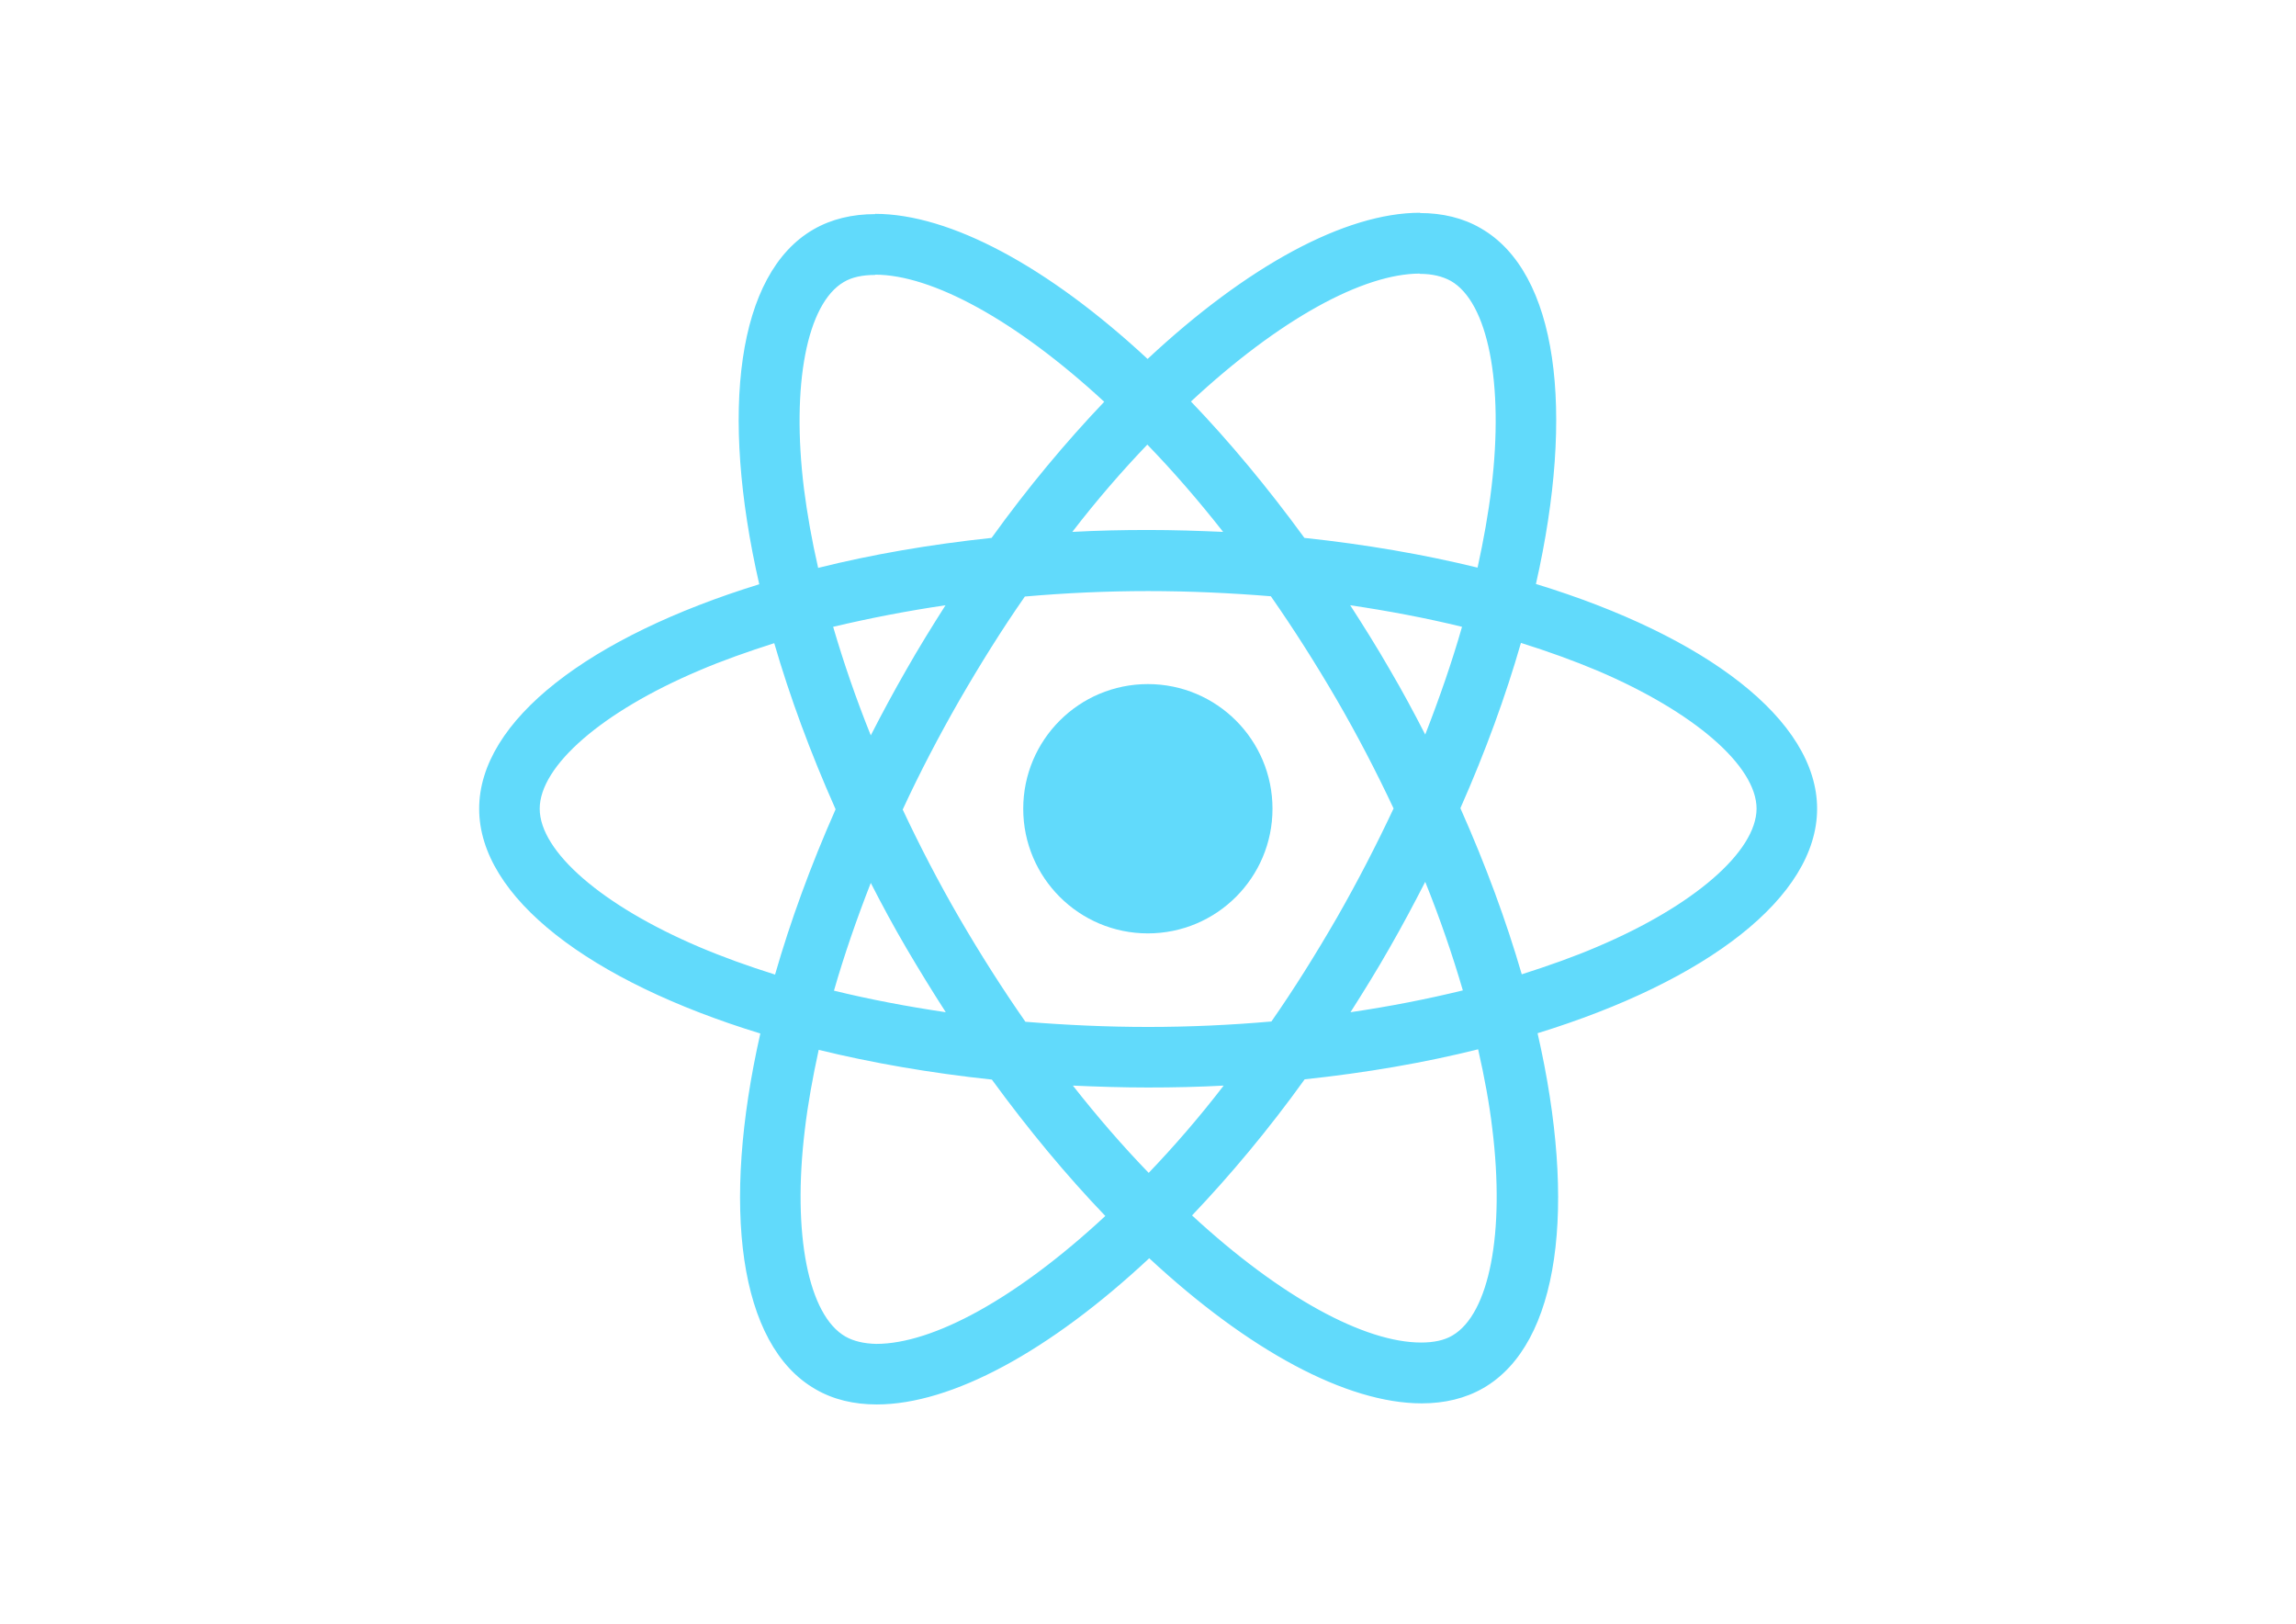
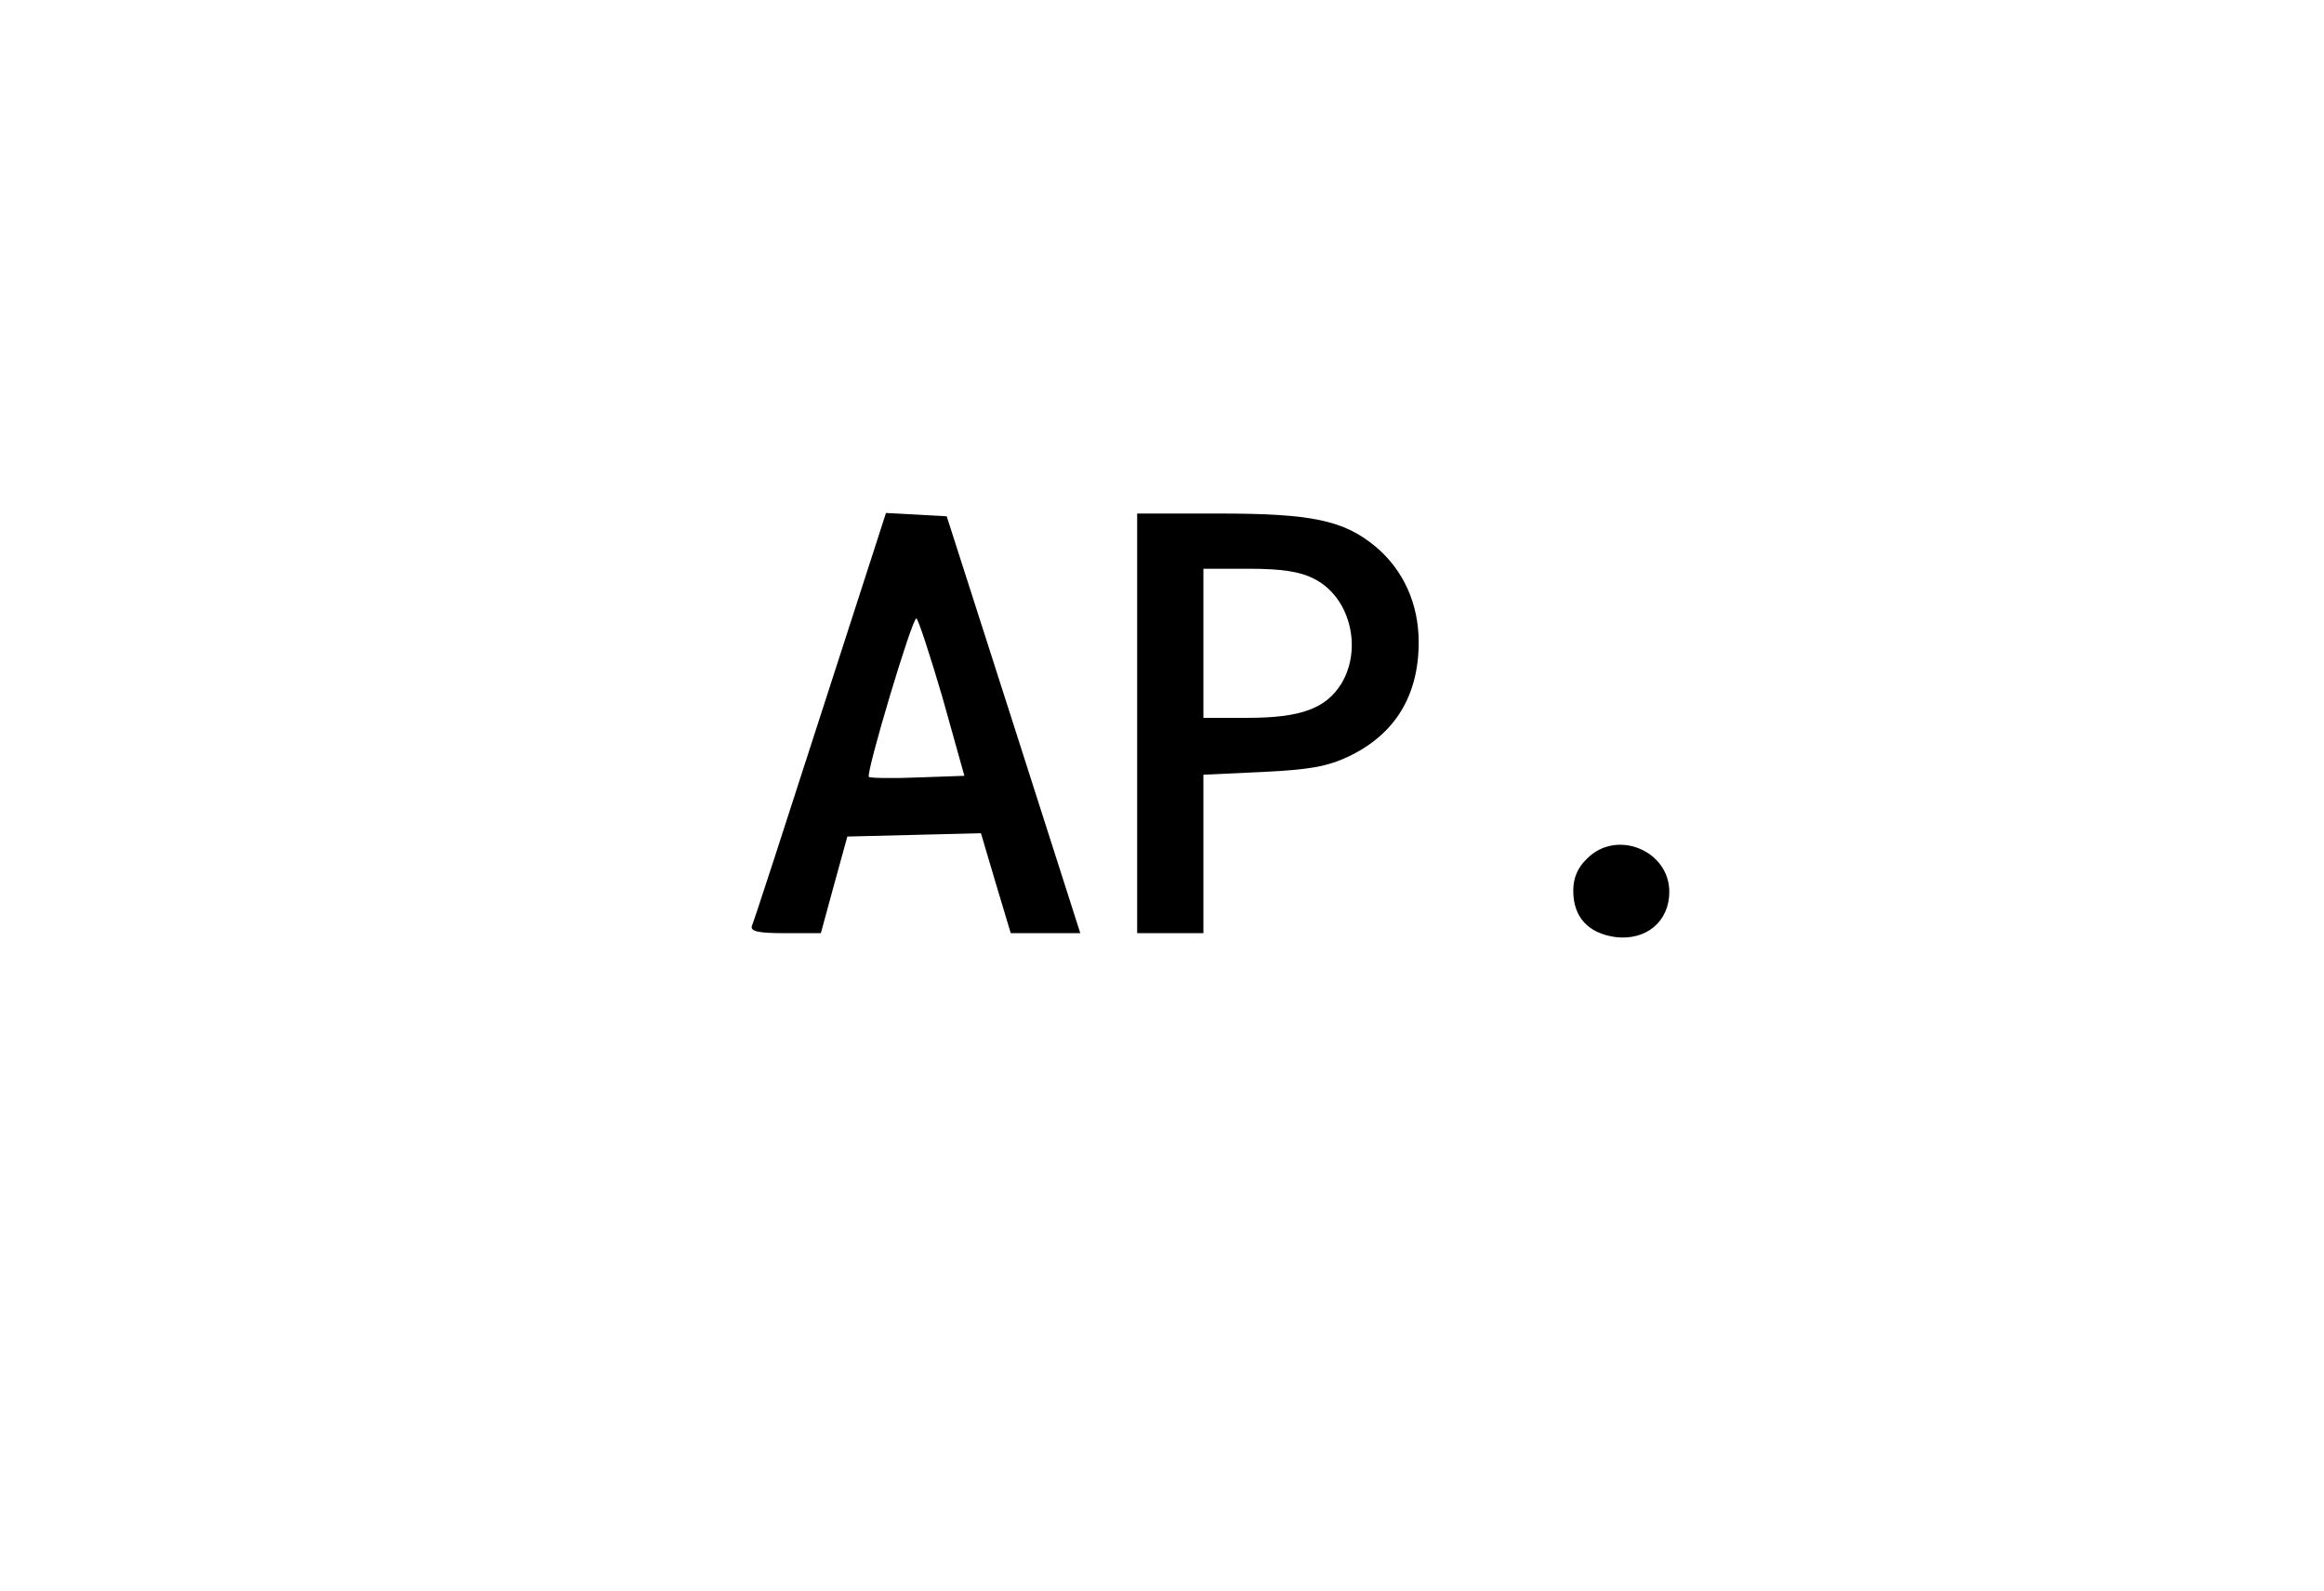
- <svg xmlns="http://www.w3.org/2000/svg" viewBox="0 0 841.9 595.3">
-   <g fill="#61DAFB">
-     <path d="M666.3 296.5c0-32.5-40.7-63.3-103.1-82.4 14.4-63.6 8-114.2-20.2-130.4-6.5-3.8-14.1-5.6-22.4-5.6v22.3c4.6 0 8.3.9 11.4 2.6 13.6 7.8 19.5 37.5 14.9 75.7-1.1 9.4-2.9 19.3-5.1 29.4-19.6-4.8-41-8.5-63.5-10.9-13.5-18.5-27.5-35.3-41.6-50 32.6-30.3 63.2-46.9 84-46.9V78c-27.5 0-63.5 19.6-99.9 53.6-36.4-33.8-72.4-53.2-99.9-53.2v22.3c20.7 0 51.4 16.5 84 46.6-14 14.7-28 31.4-41.3 49.9-22.6 2.4-44 6.1-63.6 11-2.3-10-4-19.7-5.2-29-4.7-38.2 1.1-67.9 14.6-75.8 3-1.8 6.9-2.6 11.5-2.6V78.5c-8.4 0-16 1.8-22.6 5.6-28.1 16.2-34.4 66.7-19.9 130.1-62.2 19.2-102.7 49.9-102.7 82.3 0 32.5 40.7 63.3 103.1 82.4-14.4 63.6-8 114.2 20.2 130.4 6.5 3.8 14.1 5.6 22.5 5.6 27.5 0 63.5-19.6 99.9-53.6 36.4 33.8 72.4 53.2 99.9 53.2 8.4 0 16-1.8 22.6-5.6 28.1-16.2 34.4-66.7 19.9-130.1 62-19.1 102.5-49.9 102.5-82.3zm-130.2-66.7c-3.7 12.9-8.3 26.2-13.5 39.5-4.1-8-8.4-16-13.1-24-4.6-8-9.5-15.8-14.4-23.4 14.2 2.1 27.9 4.7 41 7.9zm-45.8 106.5c-7.8 13.5-15.8 26.3-24.1 38.2-14.9 1.3-30 2-45.2 2-15.1 0-30.2-.7-45-1.9-8.3-11.9-16.4-24.6-24.2-38-7.6-13.1-14.5-26.4-20.8-39.8 6.2-13.4 13.2-26.8 20.7-39.9 7.8-13.5 15.8-26.3 24.1-38.2 14.9-1.3 30-2 45.2-2 15.1 0 30.2.7 45 1.9 8.3 11.9 16.4 24.6 24.2 38 7.6 13.1 14.5 26.4 20.8 39.8-6.3 13.4-13.2 26.8-20.7 39.9zm32.3-13c5.4 13.4 10 26.8 13.8 39.8-13.1 3.2-26.9 5.9-41.2 8 4.9-7.7 9.8-15.6 14.4-23.7 4.6-8 8.9-16.1 13-24.1zM421.2 430c-9.3-9.6-18.6-20.3-27.8-32 9 .4 18.2.7 27.5.7 9.4 0 18.7-.2 27.8-.7-9 11.7-18.3 22.4-27.5 32zm-74.4-58.9c-14.2-2.1-27.9-4.7-41-7.9 3.7-12.9 8.3-26.2 13.5-39.5 4.1 8 8.4 16 13.1 24 4.7 8 9.5 15.8 14.4 23.4zM420.7 163c9.3 9.6 18.6 20.3 27.8 32-9-.4-18.2-.7-27.5-.7-9.4 0-18.7.2-27.8.7 9-11.7 18.3-22.4 27.5-32zm-74 58.9c-4.9 7.7-9.8 15.6-14.4 23.7-4.6 8-8.9 16-13 24-5.4-13.4-10-26.8-13.8-39.8 13.1-3.1 26.9-5.8 41.2-7.9zm-90.5 125.2c-35.4-15.1-58.3-34.9-58.3-50.6 0-15.7 22.9-35.6 58.3-50.6 8.6-3.7 18-7 27.7-10.1 5.7 19.6 13.2 40 22.5 60.9-9.2 20.8-16.6 41.1-22.2 60.6-9.9-3.1-19.3-6.5-28-10.2zM310 490c-13.6-7.8-19.5-37.5-14.9-75.7 1.1-9.4 2.9-19.3 5.1-29.4 19.6 4.8 41 8.5 63.5 10.9 13.5 18.5 27.5 35.3 41.6 50-32.6 30.3-63.2 46.9-84 46.9-4.5-.1-8.3-1-11.3-2.7zm237.2-76.2c4.7 38.2-1.1 67.9-14.6 75.8-3 1.8-6.9 2.6-11.5 2.6-20.7 0-51.4-16.5-84-46.6 14-14.7 28-31.4 41.3-49.9 22.6-2.4 44-6.1 63.6-11 2.3 10.1 4.1 19.8 5.2 29.1zm38.5-66.7c-8.6 3.7-18 7-27.7 10.1-5.7-19.6-13.2-40-22.5-60.9 9.2-20.8 16.6-41.1 22.2-60.6 9.9 3.1 19.3 6.5 28.1 10.2 35.4 15.1 58.3 34.9 58.3 50.6-.1 15.7-23 35.6-58.4 50.6zM320.8 78.4z" />
-     <circle cx="420.9" cy="296.5" r="45.7" />
-     <path d="M520.5 78.1z" />
+ <svg xmlns="http://www.w3.org/2000/svg" version="1.0" width="421pt" height="288pt" viewBox="0 0 421 288" preserveAspectRatio="xMidYMid meet">
+   <g transform="translate(0,288) scale(0.1,-0.1)" fill="#000000" stroke="none">
+     <path d="M1486 1583 c-65 -202 -121 -374 -124 -380 -3 -10 13 -13 60 -13 l65 0 24 88 24 87 121 3 121 3 27 -91 27 -90 63 0 63 0 -121 378 -121 377 -55 3 -55 3 -119 -368z m221 35 l40 -143 -85 -3 c-46 -2 -86 -1 -88 1 -6 6 78 287 86 287 3 0 24 -64 47 -142z" />
+     <path d="M2060 1570 l0 -380 60 0 60 0 0 144 0 143 108 5 c84 4 117 10 155 28 84 40 127 110 127 207 0 70 -28 131 -78 173 -58 48 -116 60 -284 60 l-148 0 0 -380z m320 262 c65 -32 89 -125 50 -190 -28 -45 -73 -62 -170 -62 l-80 0 0 135 0 135 83 0 c58 0 92 -5 117 -18z" />
+     <path d="M2875 1325 c-17 -16 -25 -35 -25 -58 0 -48 27 -77 76 -84 56 -7 98 28 98 82 0 75 -96 114 -149 60z" />
  </g>
</svg>
